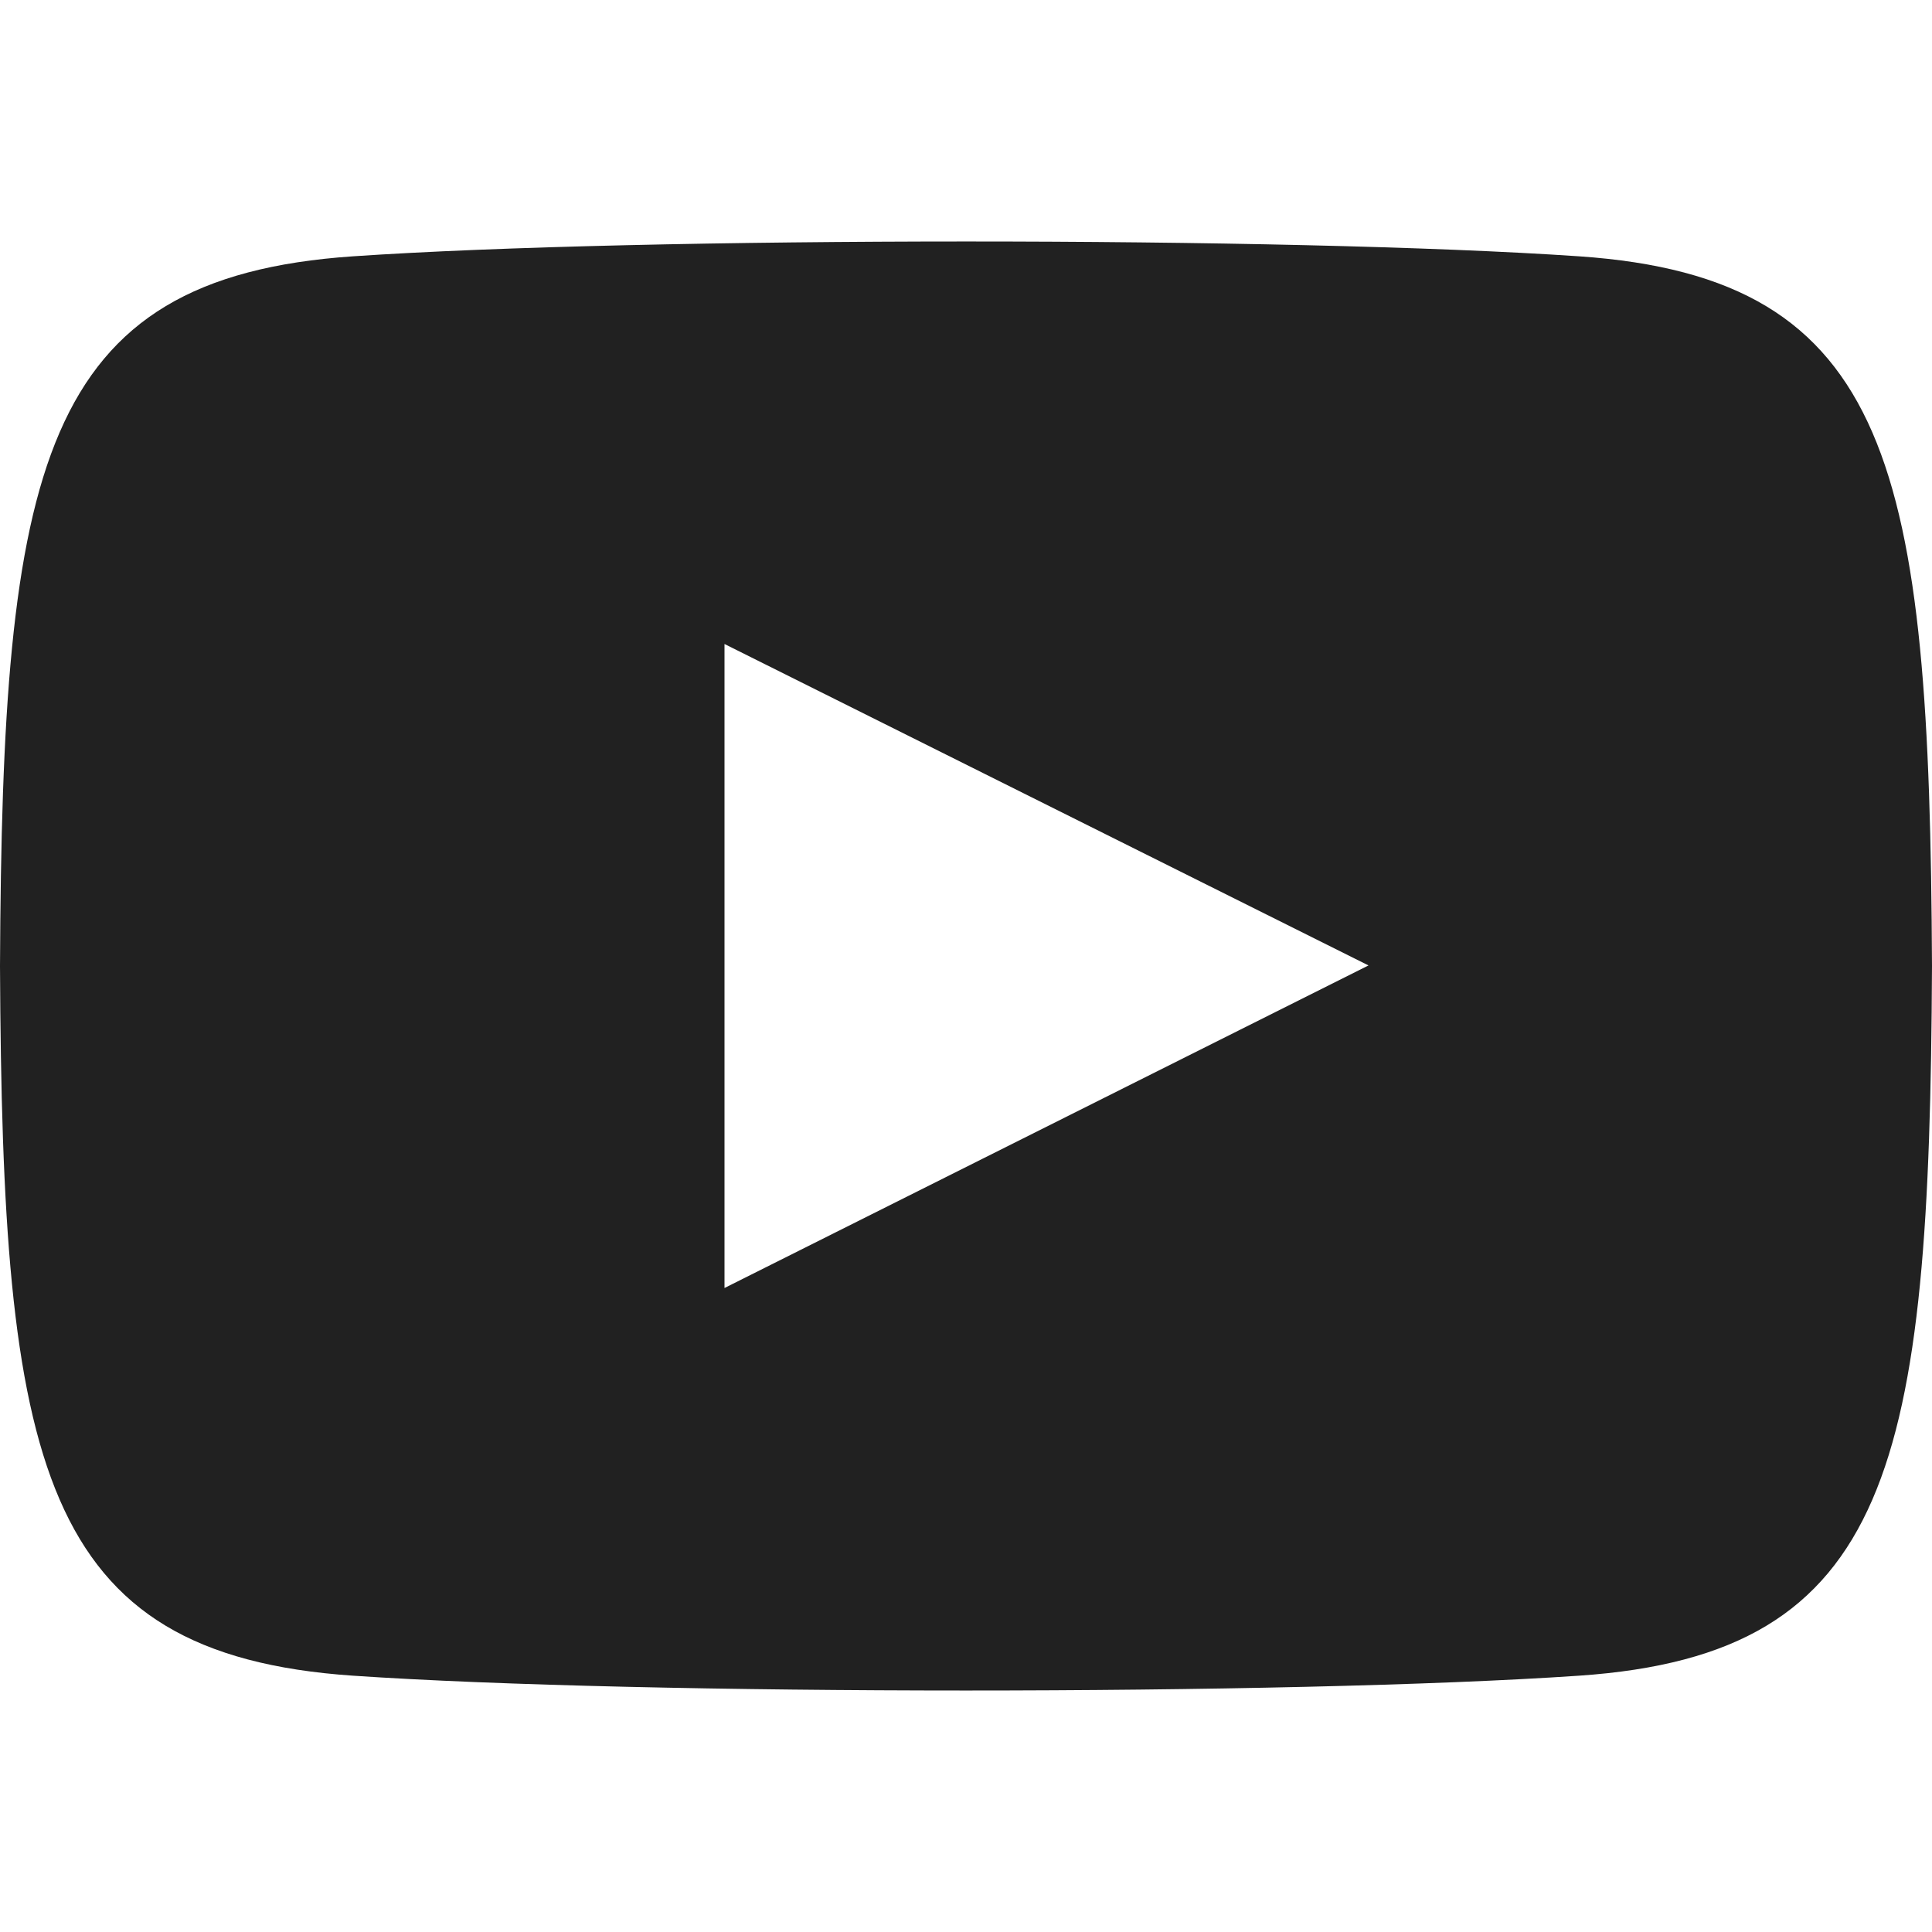
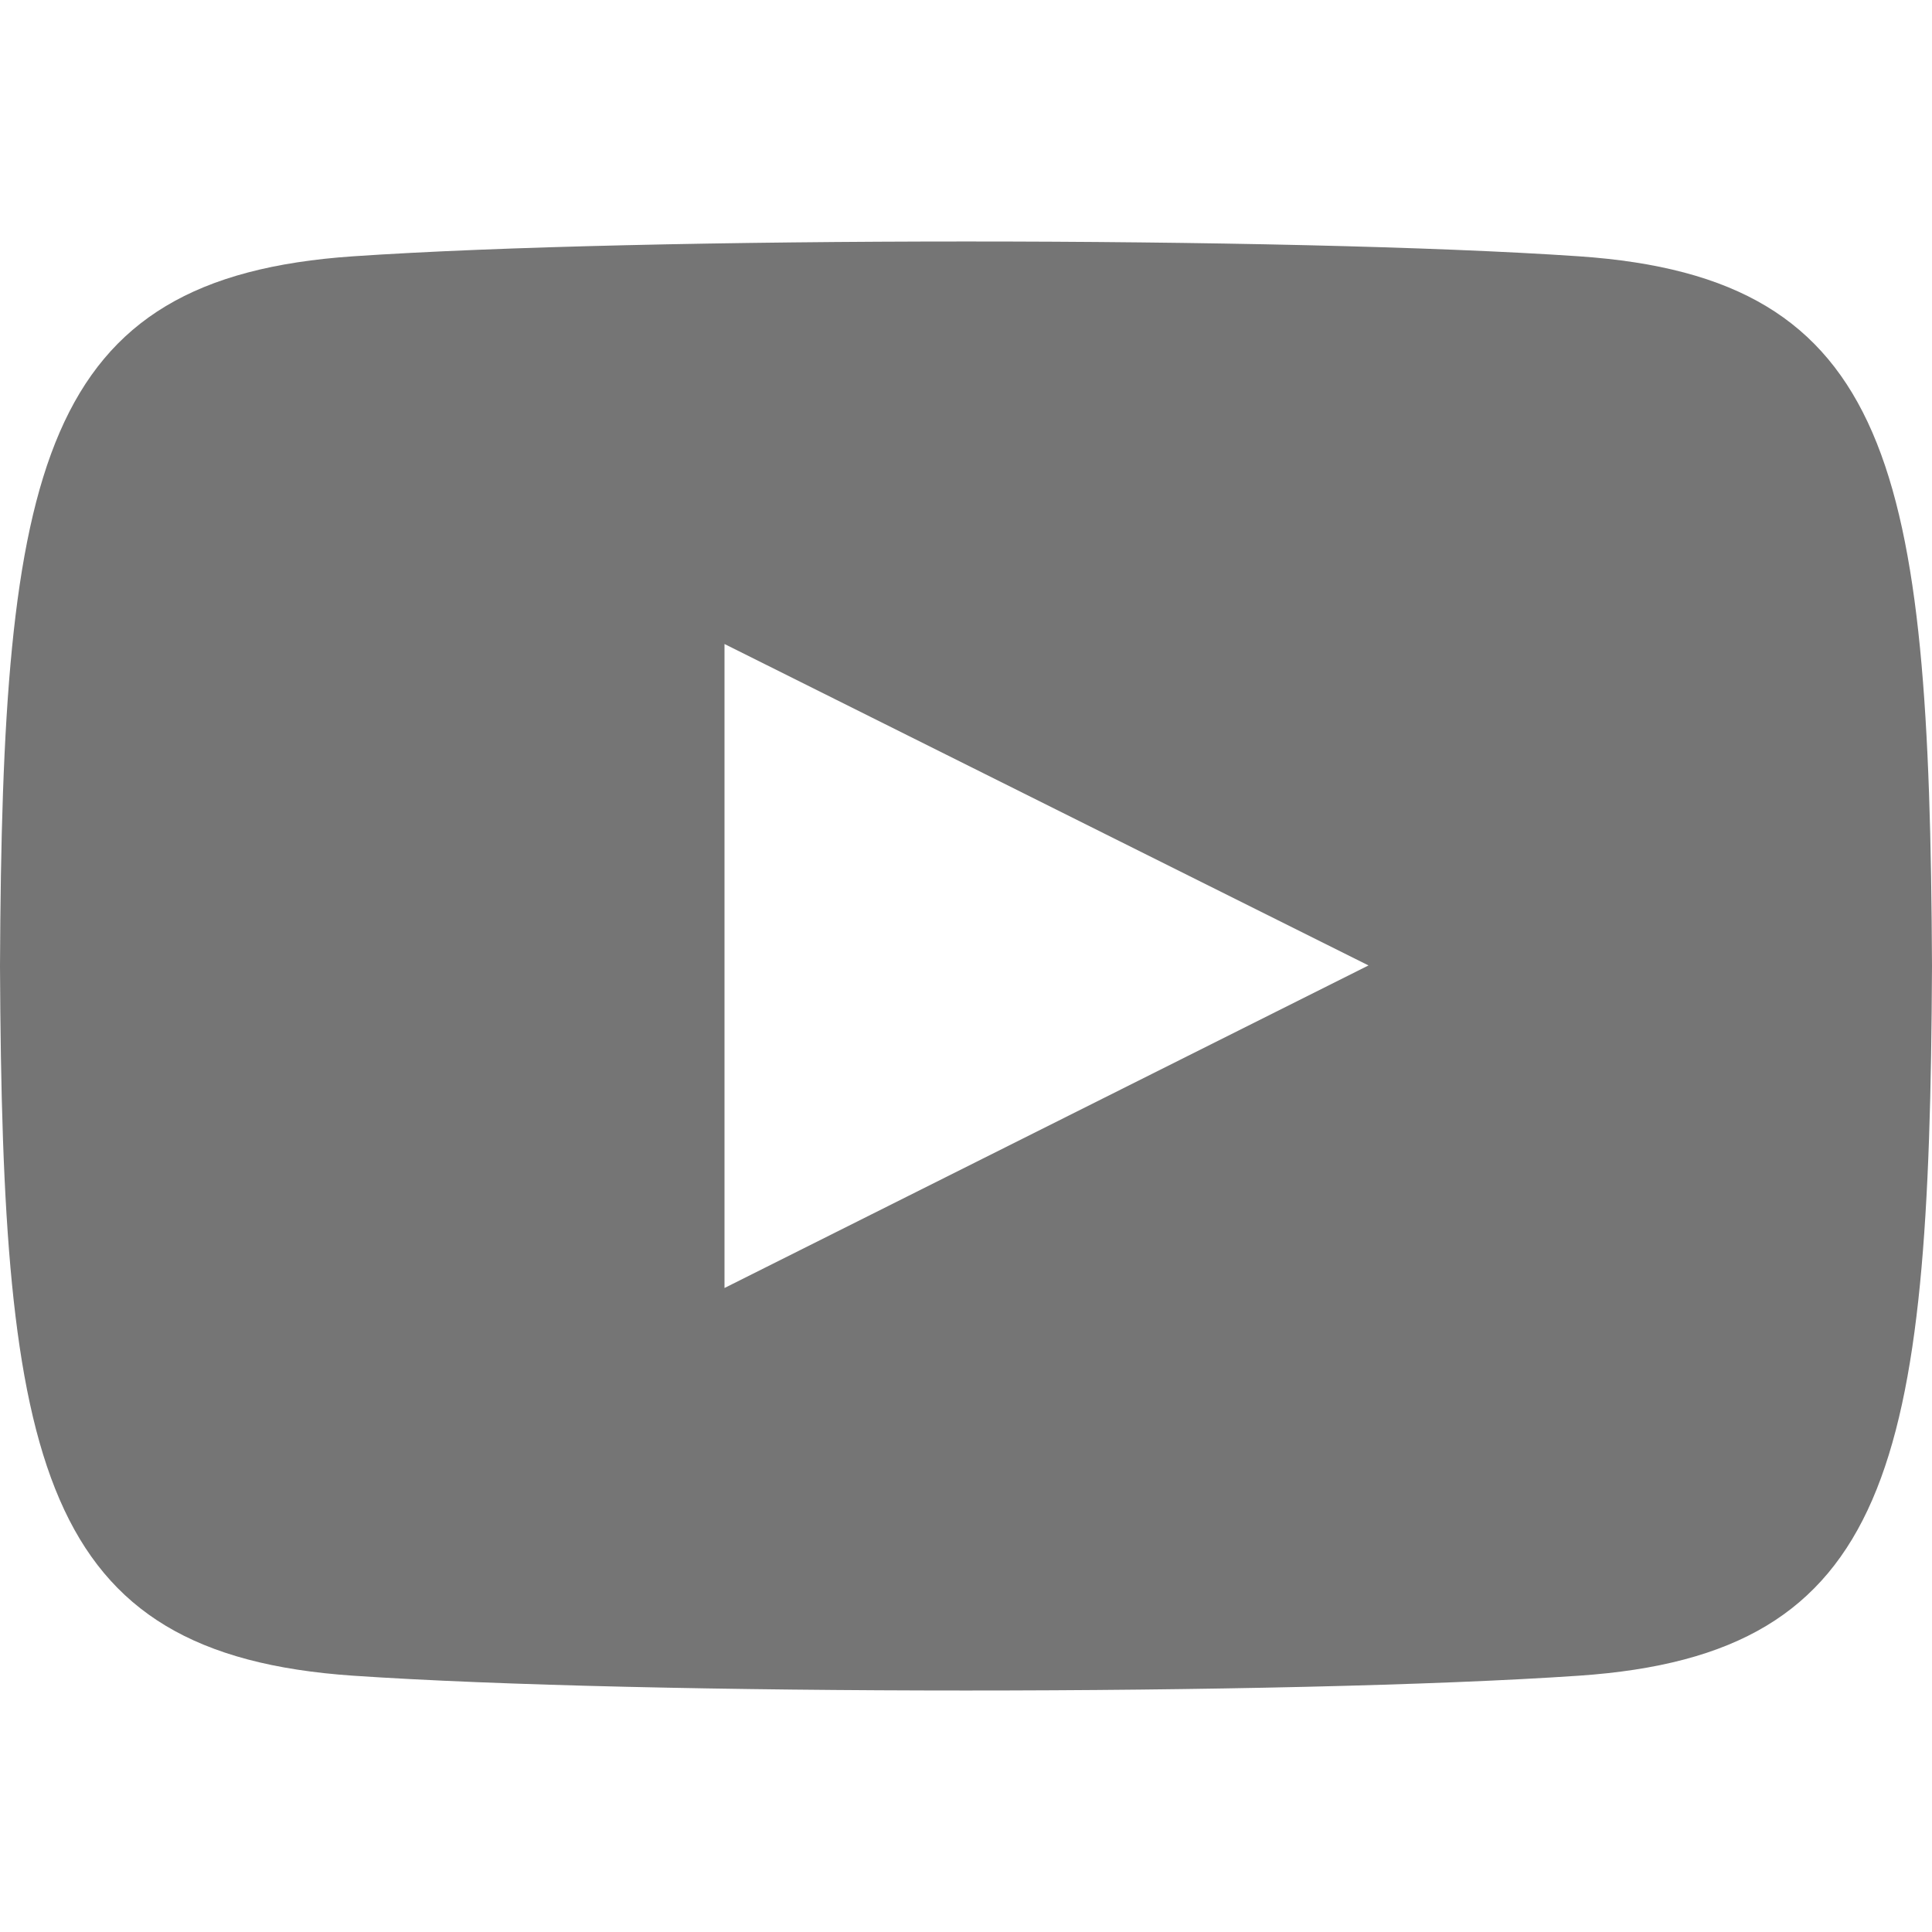
<svg xmlns="http://www.w3.org/2000/svg" width="100%" height="100%" viewBox="0 0 24 24" version="1.1" xml:space="preserve" style="fill-rule:evenodd;clip-rule:evenodd;stroke-linejoin:round;stroke-miterlimit:2;">
-   <path d="M19.615,3.184C16.011,2.938 7.984,2.939 4.385,3.184C0.488,3.45 0.029,5.804 -0,12C0.029,18.185 0.484,20.549 4.385,20.816C7.985,21.061 16.011,21.062 19.615,20.816C23.512,20.55 23.971,18.196 24,12C23.971,5.815 23.516,3.451 19.615,3.184ZM9,16L9,8L17,11.993L9,16Z" style="fill:rgb(33,33,33);fill-rule:nonzero;" />
+   <path d="M19.615,3.184C16.011,2.938 7.984,2.939 4.385,3.184C0.488,3.45 0.029,5.804 -0,12C0.029,18.185 0.484,20.549 4.385,20.816C7.985,21.061 16.011,21.062 19.615,20.816C23.512,20.55 23.971,18.196 24,12C23.971,5.815 23.516,3.451 19.615,3.184ZM9,16L9,8L17,11.993L9,16Z" style="fill:rgb(117,117,117);fill-rule:nonzero;" />
</svg>
